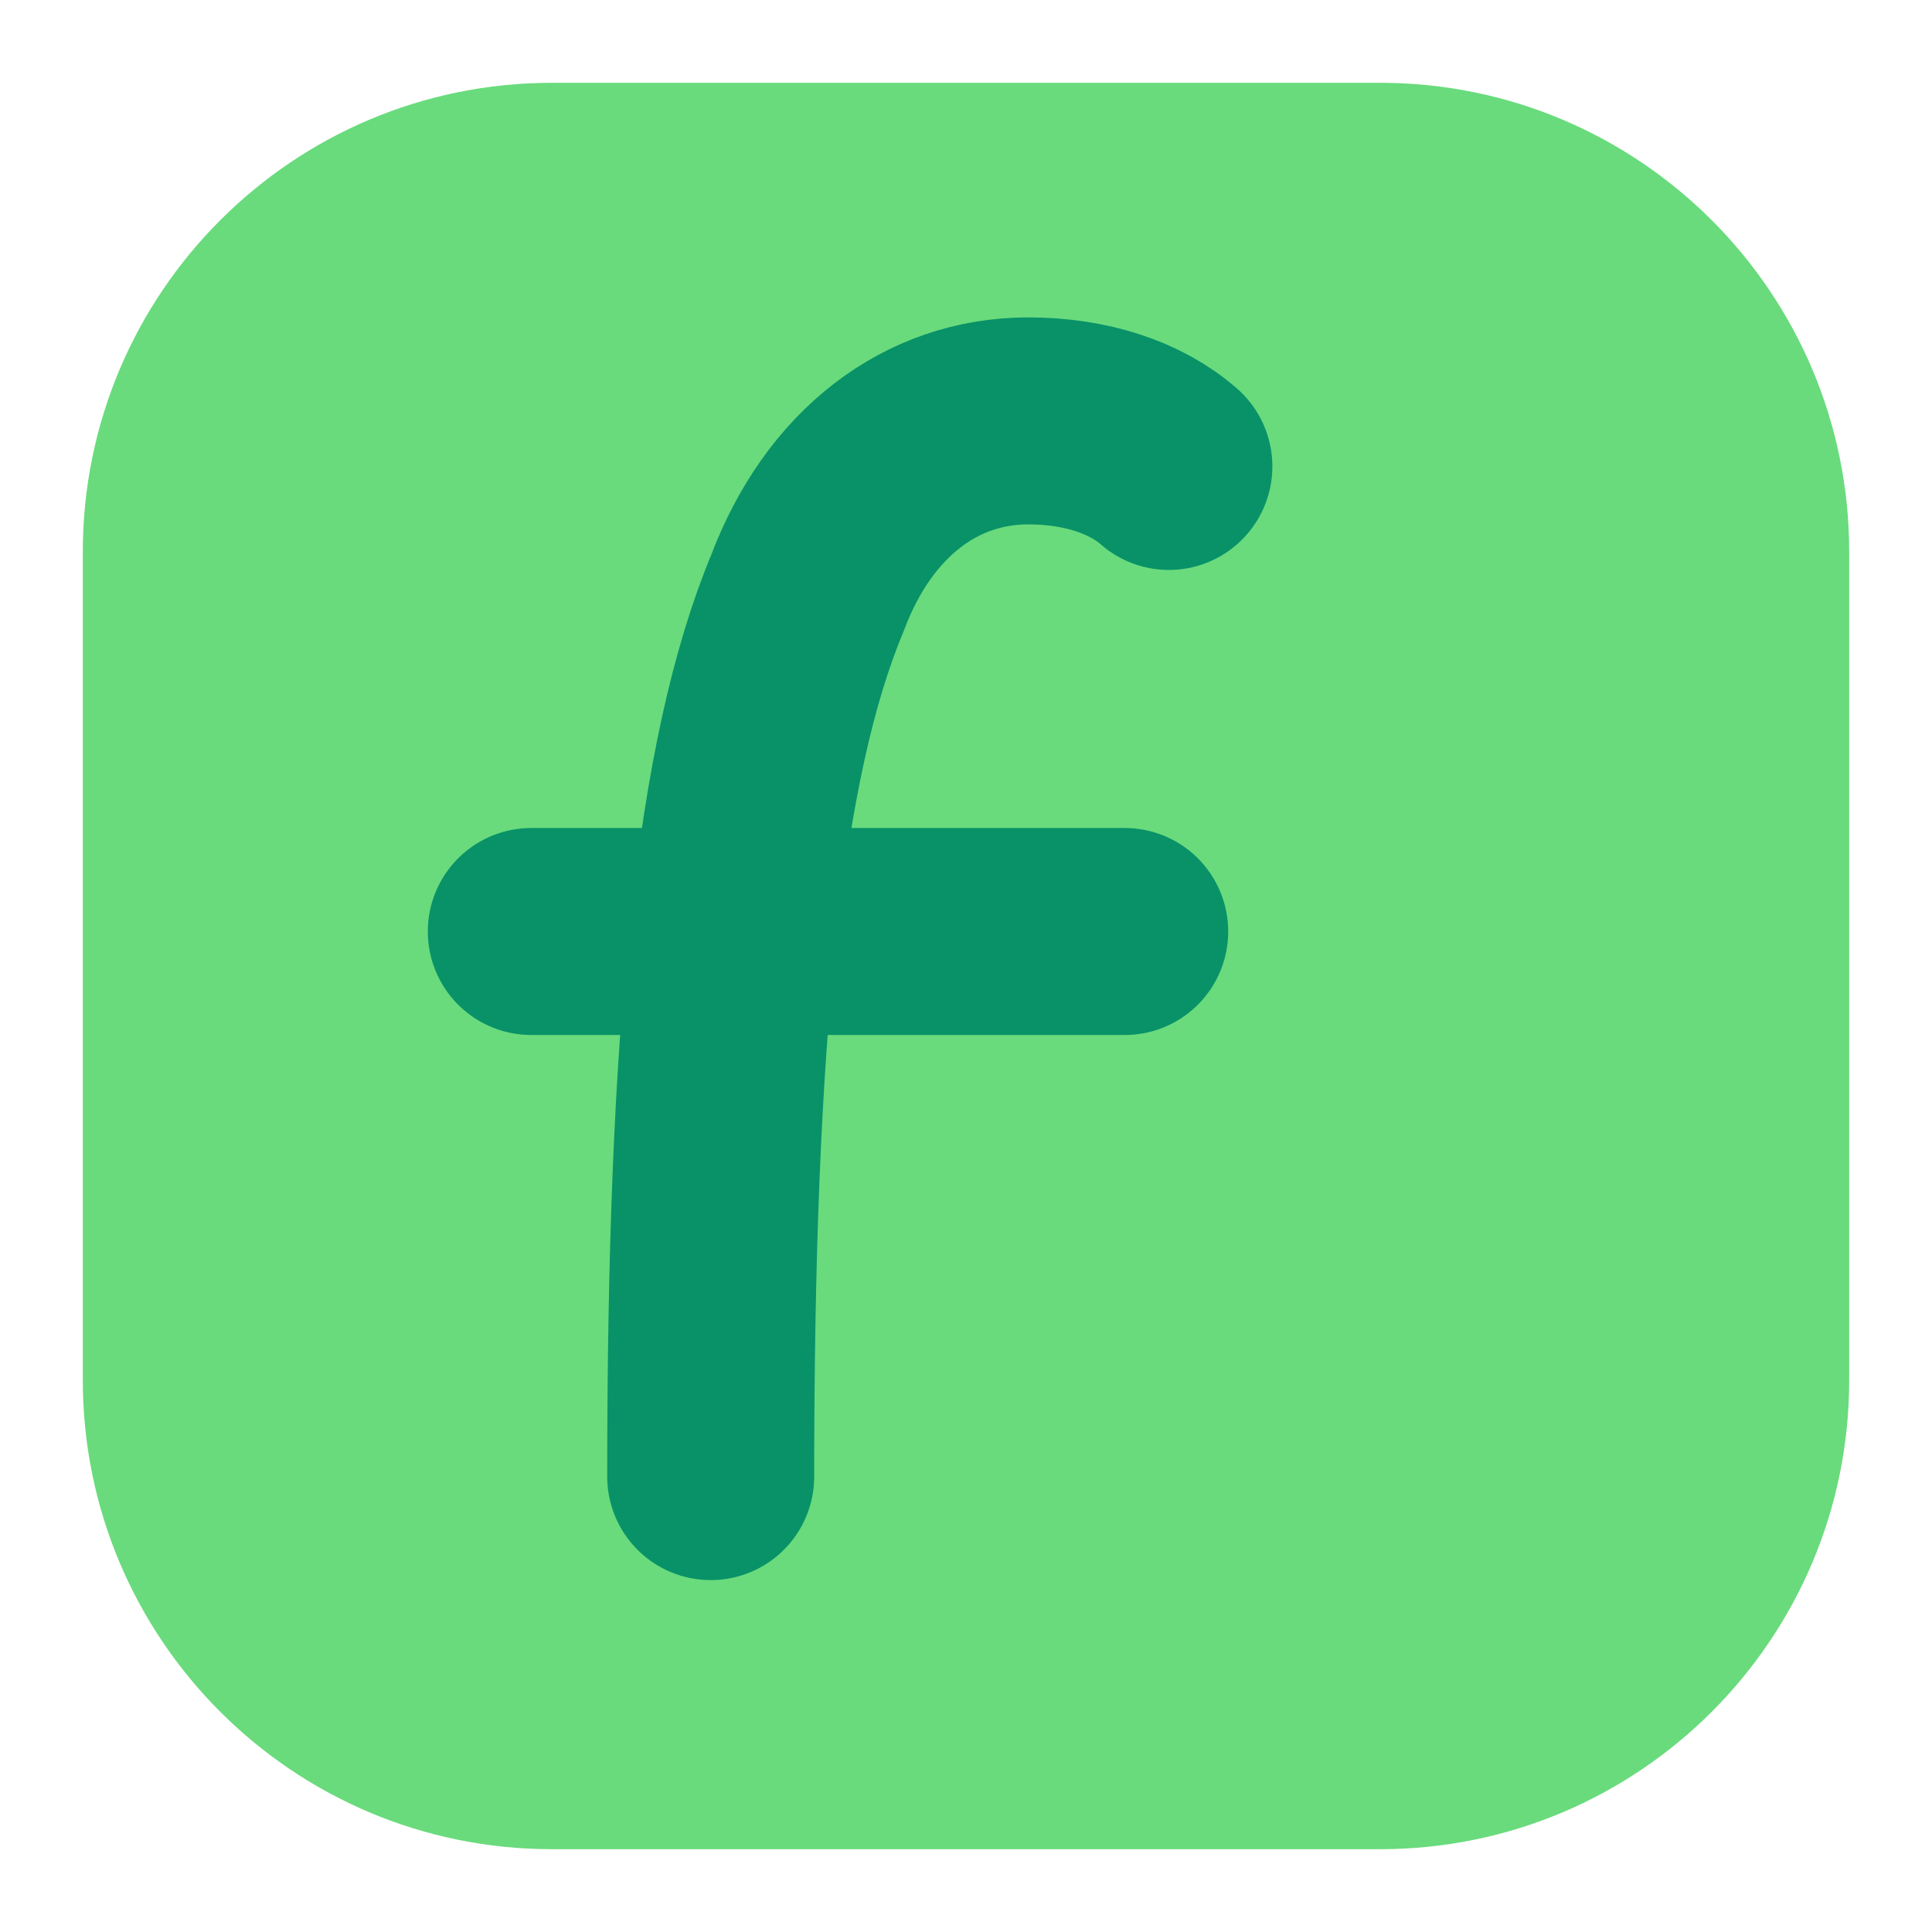
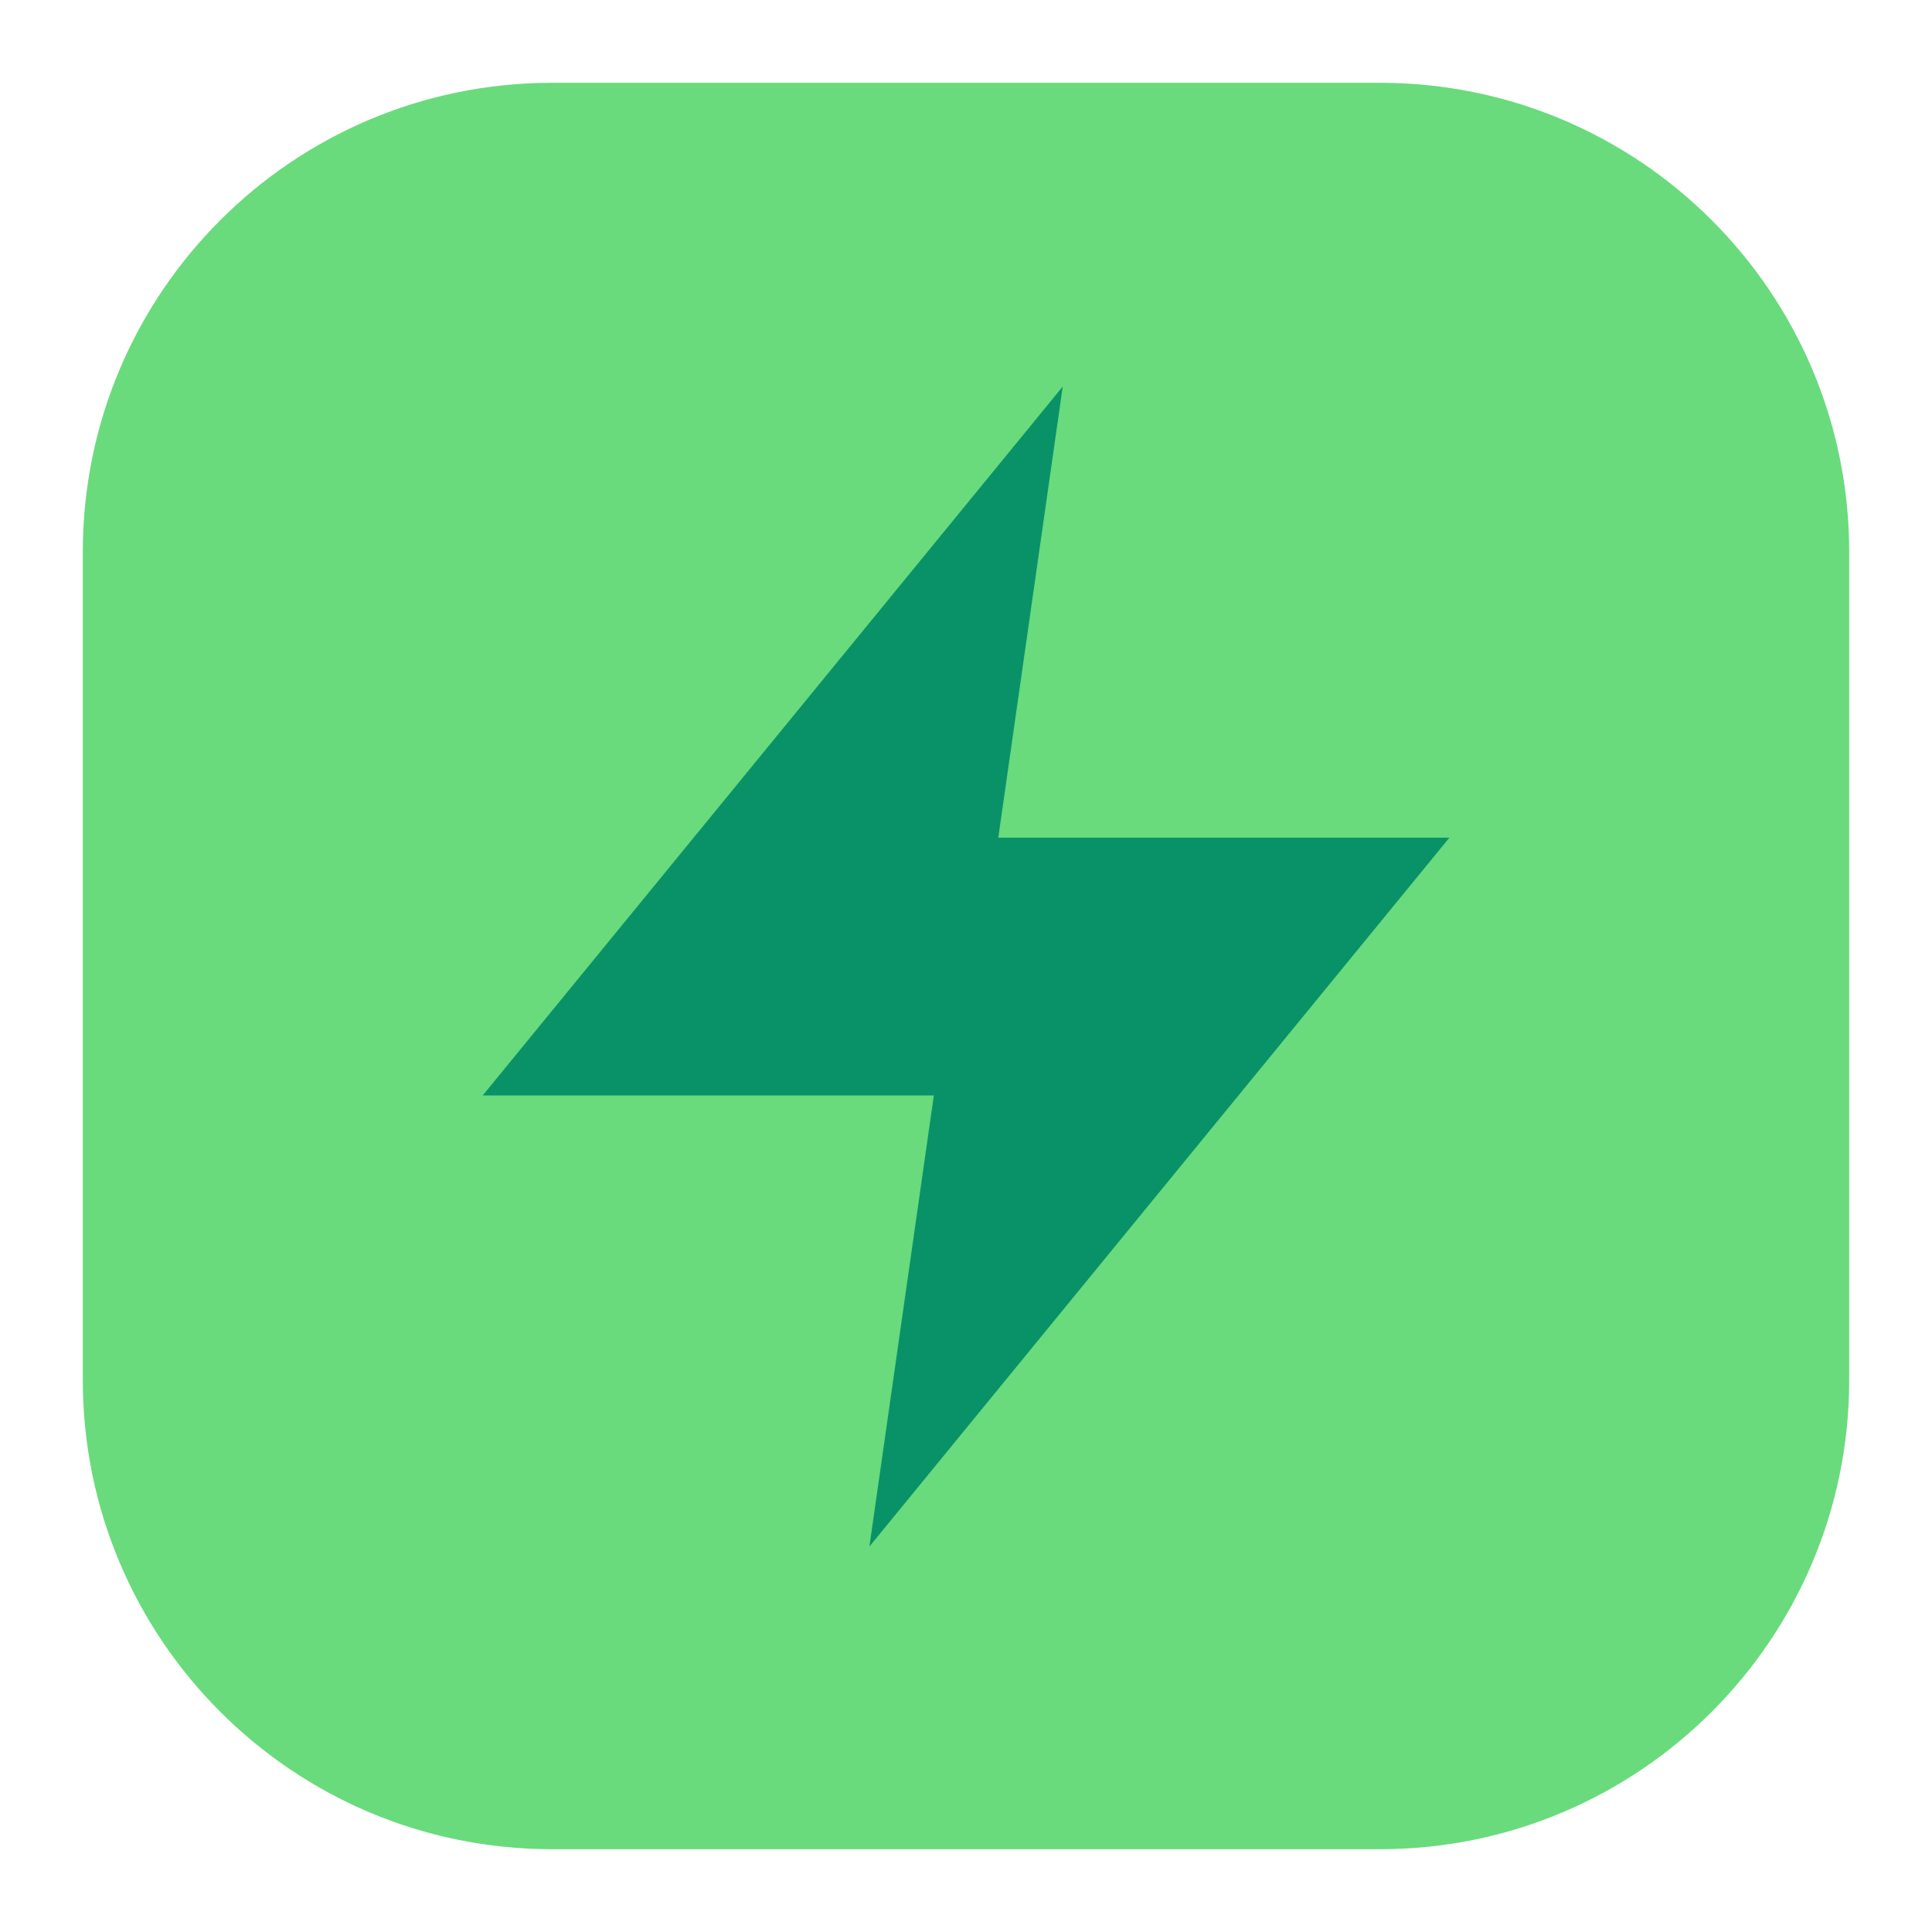
<svg xmlns="http://www.w3.org/2000/svg" viewBox="0 0 14 14" fill="none" role="img" aria-label="Function">
  <rect x="0.6" y="0.6" width="12.8" height="12.8" rx="3.4" fill="#69db7c" />
-   <path stroke="#099268" stroke-width="1.5" stroke-linecap="round" stroke-linejoin="round" d="M5.15 10.7c0-3.2.2-5.2.7-6.4.3-.8.9-1.25 1.6-1.25.42 0 .78.12 1.02.33" />
-   <path stroke="#099268" stroke-width="1.5" stroke-linecap="round" d="M3.85 6.75h4.3" />
+   <g transform="translate(1.63,1.4) scale(0.467)" fill="#099268">
+     <path d="M13 3l-9 11h7l-1 7 9-11h-7l1-7z" />
+   </g>
</svg>
